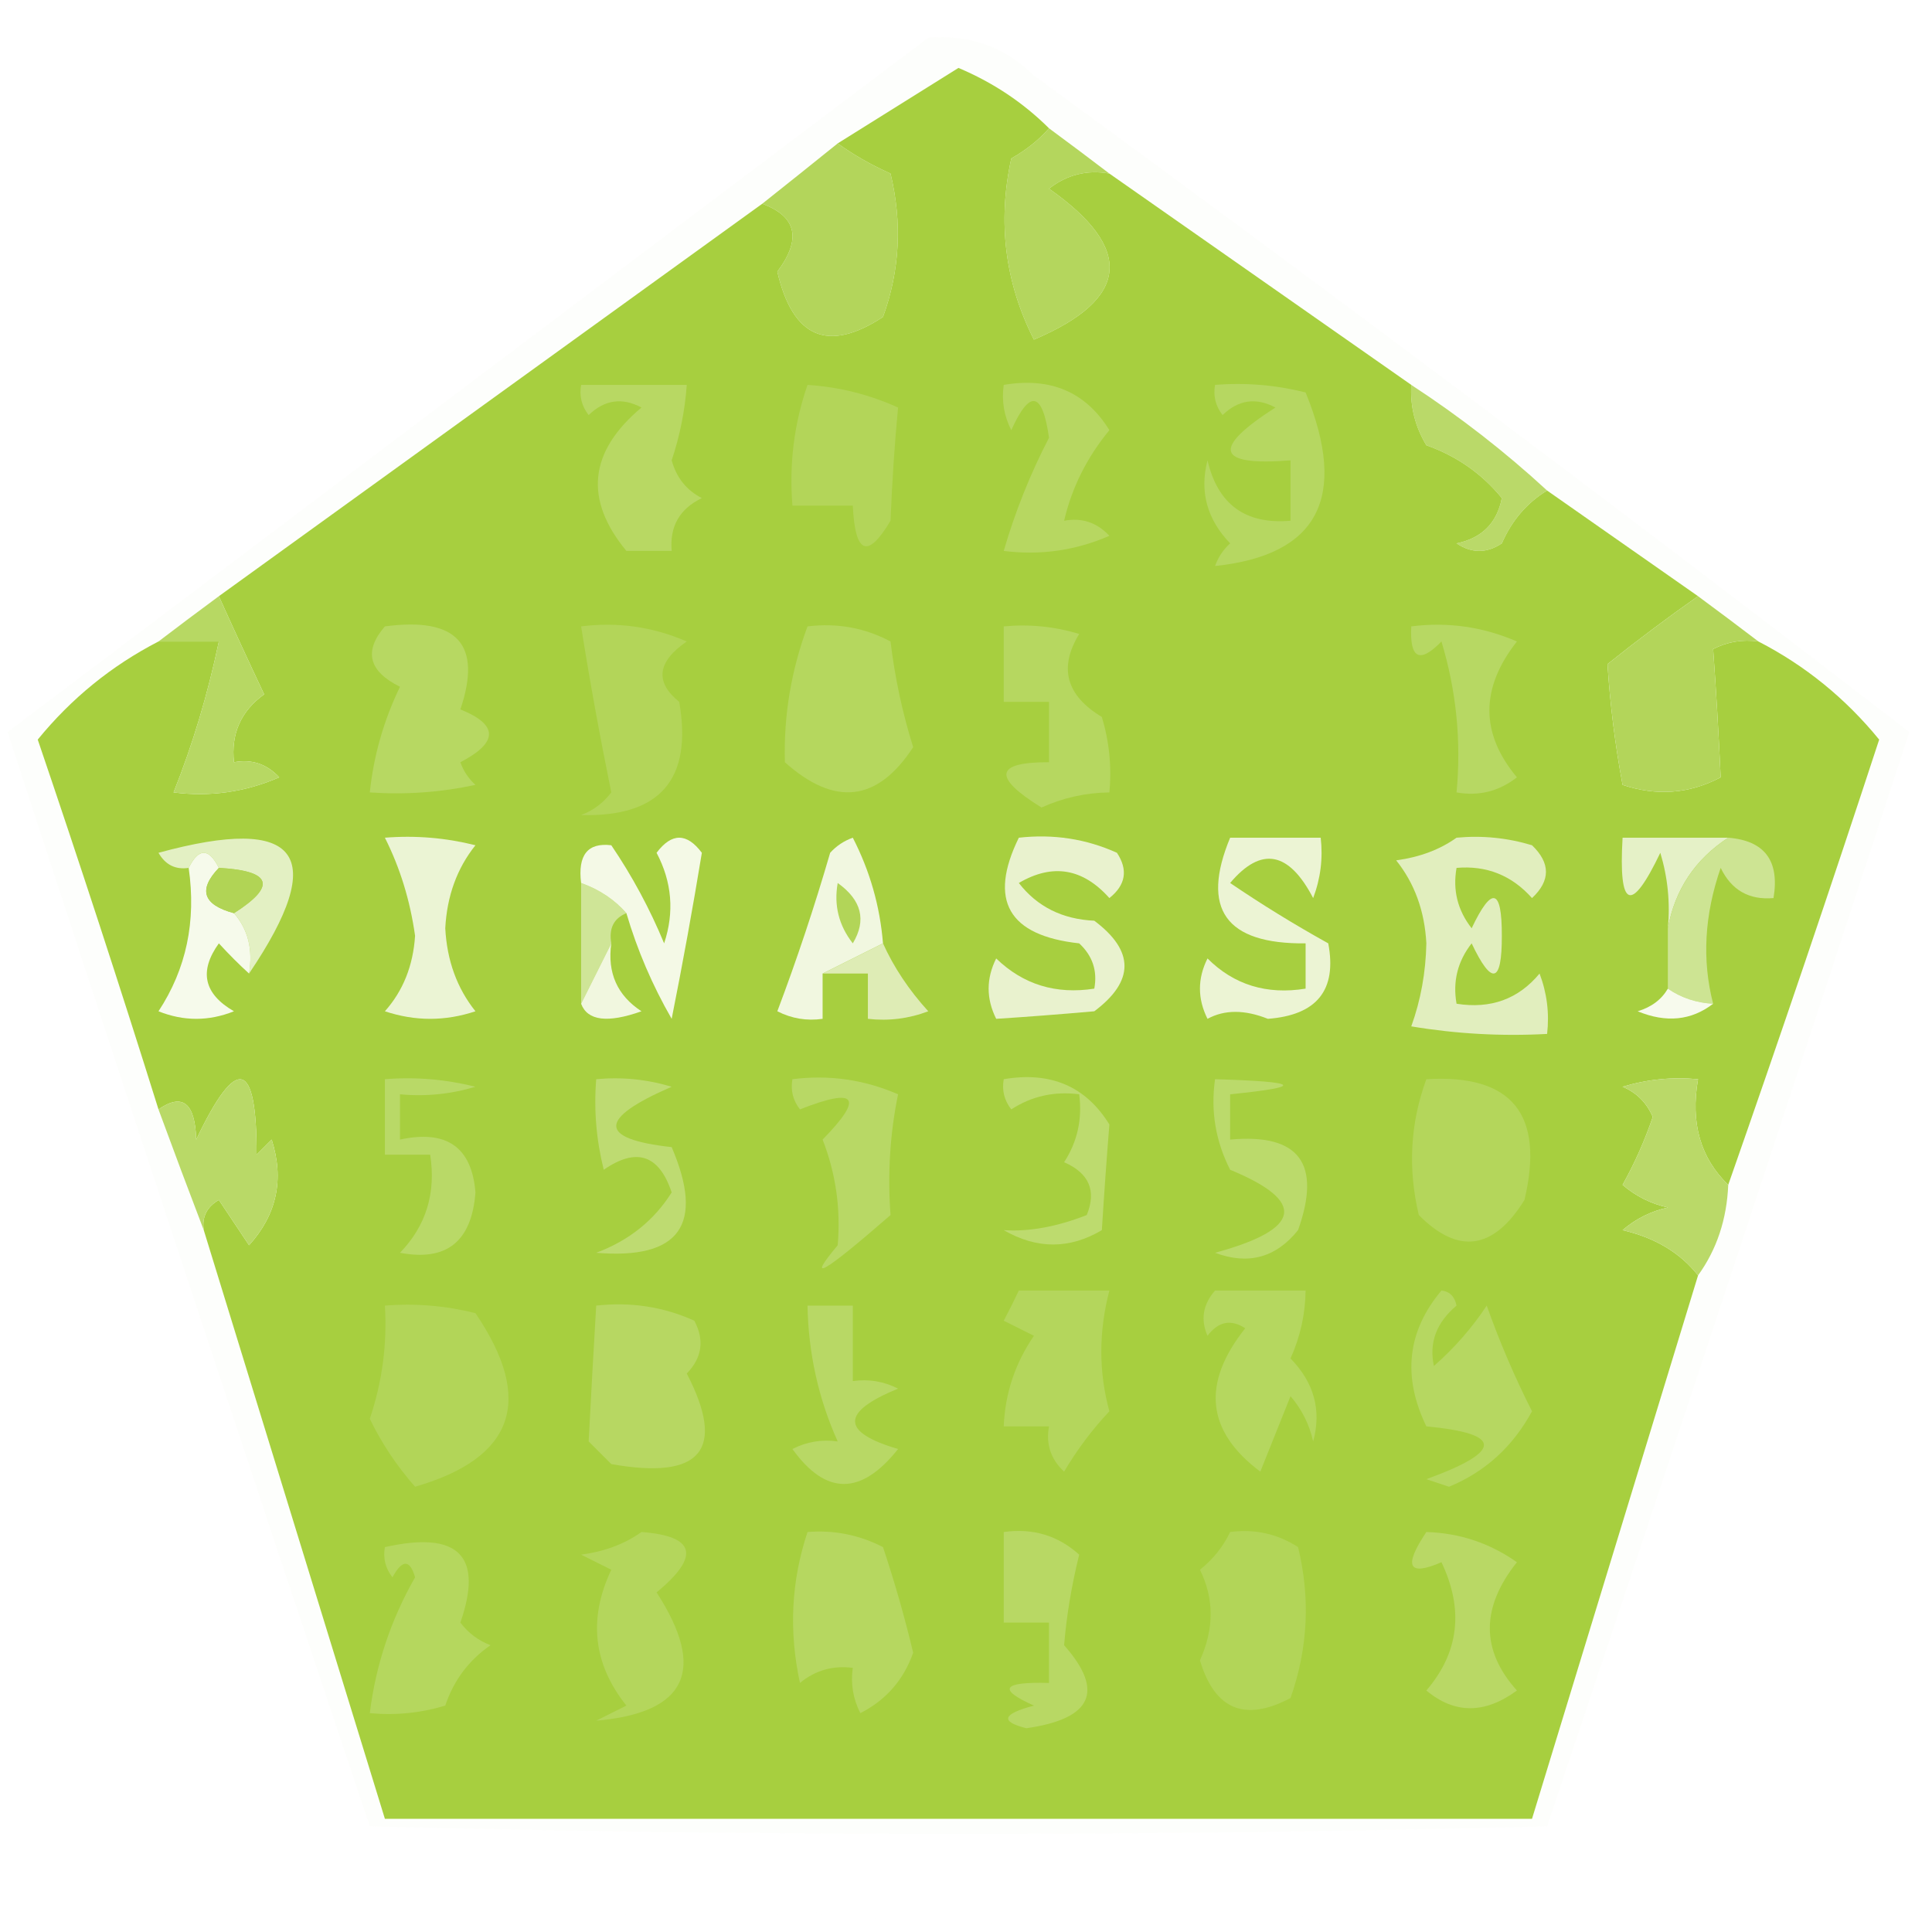
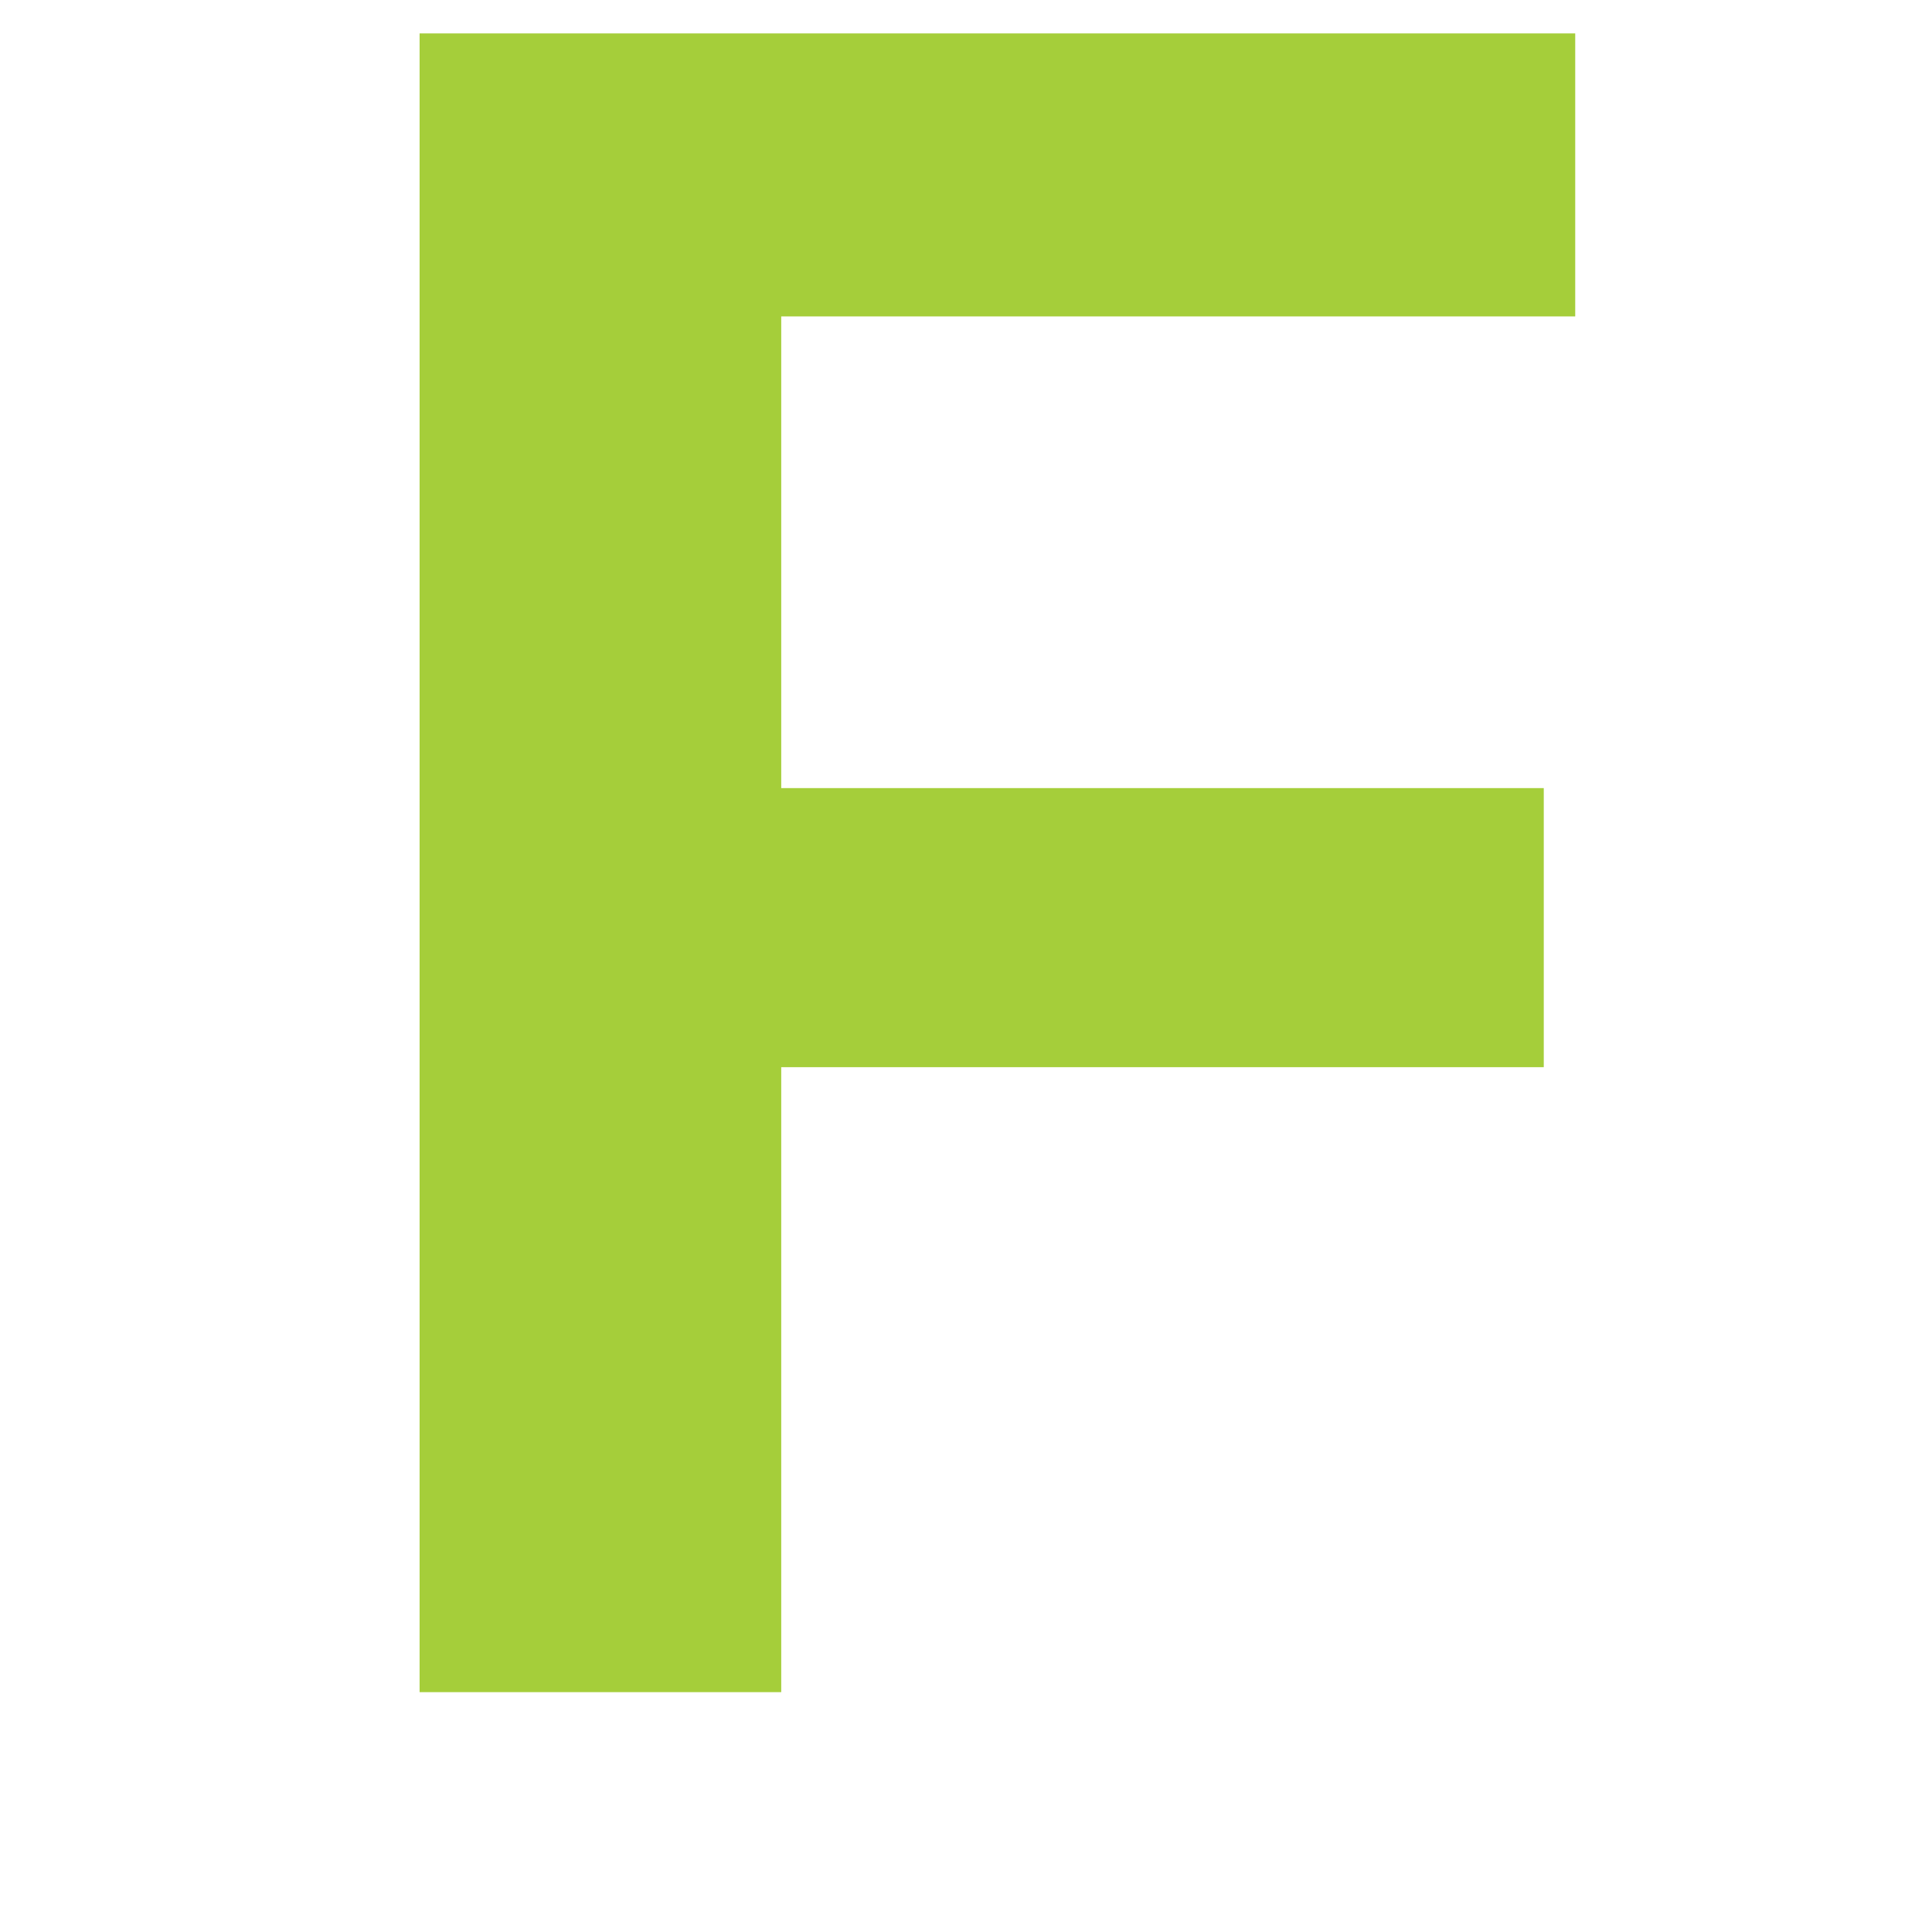
- <svg xmlns="http://www.w3.org/2000/svg" version="1.1" width="128px" height="128px" style="shape-rendering:geometricPrecision; text-rendering:geometricPrecision; image-rendering:optimizeQuality; fill-rule:evenodd; clip-rule:evenodd">
-   <g>
-     <path style="opacity:0.252" fill="#f9fbf2" d="M 61.5,2.5 C 64.226,2.264 66.559,3.097 68.5,5C 88.051,19.268 107.384,33.768 126.5,48.5C 118.59,72.731 110.59,96.897 102.5,121C 76.5,121.667 50.5,121.667 24.5,121C 16.522,97.23 8.522,73.063 0.5,48.5C 20.852,33.142 41.185,17.809 61.5,2.5 Z" />
-   </g>
-   <g>
-     <path style="opacity:1" fill="#bad969" d="M 93.5,25.5 C 96.72,27.603 99.72,29.936 102.5,32.5C 101.163,33.315 100.163,34.481 99.5,36C 98.5,36.667 97.5,36.667 96.5,36C 98.18,35.653 99.18,34.653 99.5,33C 98.183,31.386 96.517,30.219 94.5,29.5C 93.754,28.264 93.421,26.93 93.5,25.5 Z" />
-   </g>
-   <g>
-     <path style="opacity:1" fill="#b3d55b" d="M 55.5,9.5 C 56.531,10.248 57.698,10.915 59,11.5C 59.783,14.76 59.617,17.927 58.5,21C 54.854,23.388 52.52,22.388 51.5,18C 53.119,15.84 52.786,14.34 50.5,13.5C 52.142,12.197 53.809,10.864 55.5,9.5 Z" />
-   </g>
-   <g>
-     <path style="opacity:1" fill="#b4d65d" d="M 69.5,8.5 C 70.872,9.512 72.205,10.512 73.5,11.5C 72.022,11.238 70.689,11.571 69.5,12.5C 75.168,16.482 74.835,19.815 68.5,22.5C 66.579,18.711 66.079,14.711 67,10.5C 67.995,9.934 68.828,9.267 69.5,8.5 Z" />
-   </g>
-   <g>
-     <path style="opacity:1" fill="#a7cf3f" d="M 69.5,8.5 C 68.828,9.267 67.995,9.934 67,10.5C 66.079,14.711 66.579,18.711 68.5,22.5C 74.835,19.815 75.168,16.482 69.5,12.5C 70.689,11.571 72.022,11.238 73.5,11.5C 80.167,16.167 86.833,20.833 93.5,25.5C 93.421,26.93 93.754,28.264 94.5,29.5C 96.517,30.219 98.183,31.386 99.5,33C 99.18,34.653 98.18,35.653 96.5,36C 97.5,36.667 98.5,36.667 99.5,36C 100.163,34.481 101.163,33.315 102.5,32.5C 105.833,34.833 109.167,37.167 112.5,39.5C 110.491,40.908 108.491,42.408 106.5,44C 106.672,46.671 107.005,49.338 107.5,52C 109.769,52.758 111.936,52.591 114,51.5C 113.86,48.517 113.694,45.684 113.5,43C 114.448,42.517 115.448,42.35 116.5,42.5C 119.602,44.099 122.269,46.266 124.5,49C 121.26,58.888 117.926,68.721 114.5,78.5C 112.656,76.721 111.99,74.388 112.5,71.5C 110.801,71.34 109.134,71.507 107.5,72C 108.428,72.388 109.095,73.055 109.5,74C 108.971,75.559 108.304,77.059 107.5,78.5C 108.376,79.251 109.376,79.751 110.5,80C 109.376,80.249 108.376,80.749 107.5,81.5C 109.655,82.001 111.322,83.001 112.5,84.5C 108.833,96.501 105.166,108.501 101.5,120.5C 76.167,120.5 50.833,120.5 25.5,120.5C 21.496,107.489 17.496,94.489 13.5,81.5C 13.369,80.624 13.703,79.957 14.5,79.5C 15.167,80.5 15.833,81.5 16.5,82.5C 18.339,80.473 18.839,78.14 18,75.5C 17.667,75.833 17.333,76.167 17,76.5C 17.017,70.192 15.684,69.859 13,75.5C 12.925,73.065 12.092,72.398 10.5,73.5C 7.94,65.32 5.273,57.153 2.5,49C 4.731,46.266 7.398,44.099 10.5,42.5C 11.833,42.5 13.167,42.5 14.5,42.5C 13.771,45.98 12.771,49.314 11.5,52.5C 13.924,52.808 16.257,52.474 18.5,51.5C 17.675,50.614 16.675,50.281 15.5,50.5C 15.296,48.61 15.963,47.11 17.5,46C 16.453,43.782 15.454,41.616 14.5,39.5C 26.5,30.833 38.5,22.167 50.5,13.5C 52.786,14.34 53.119,15.84 51.5,18C 52.52,22.388 54.854,23.388 58.5,21C 59.617,17.927 59.783,14.76 59,11.5C 57.698,10.915 56.531,10.248 55.5,9.5C 58.173,7.824 60.84,6.157 63.5,4.5C 65.789,5.465 67.789,6.798 69.5,8.5 Z" />
-   </g>
-   <g>
-     <path style="opacity:1" fill="#b7d761" d="M 66.5,25.5 C 69.604,24.971 71.938,25.971 73.5,28.5C 72.014,30.302 71.014,32.302 70.5,34.5C 71.675,34.281 72.675,34.614 73.5,35.5C 71.257,36.474 68.924,36.808 66.5,36.5C 67.252,33.91 68.252,31.41 69.5,29C 69.065,25.937 68.232,25.77 67,28.5C 66.517,27.552 66.35,26.552 66.5,25.5 Z" />
-   </g>
-   <g>
-     <path style="opacity:1" fill="#b8d863" d="M 38.5,25.5 C 40.833,25.5 43.167,25.5 45.5,25.5C 45.38,27.199 45.046,28.865 44.5,30.5C 44.818,31.647 45.484,32.481 46.5,33C 45.027,33.71 44.36,34.876 44.5,36.5C 43.5,36.5 42.5,36.5 41.5,36.5C 38.681,33.085 39.014,29.918 42.5,27C 41.216,26.316 40.05,26.483 39,27.5C 38.536,26.906 38.369,26.239 38.5,25.5 Z" />
-   </g>
-   <g>
-     <path style="opacity:1" fill="#b6d761" d="M 80.5,25.5 C 82.527,25.338 84.527,25.505 86.5,26C 89.339,32.949 87.339,36.782 80.5,37.5C 80.709,36.914 81.043,36.414 81.5,36C 79.964,34.401 79.464,32.567 80,30.5C 80.687,33.426 82.52,34.759 85.5,34.5C 85.5,33.167 85.5,31.833 85.5,30.5C 80.578,30.89 80.244,29.723 84.5,27C 83.216,26.316 82.049,26.483 81,27.5C 80.536,26.906 80.369,26.239 80.5,25.5 Z" />
-   </g>
-   <g>
-     <path style="opacity:1" fill="#b3d559" d="M 53.5,25.5 C 55.581,25.634 57.581,26.134 59.5,27C 59.273,29.369 59.107,31.869 59,34.5C 57.484,37.051 56.651,36.718 56.5,33.5C 55.167,33.5 53.833,33.5 52.5,33.5C 52.279,30.721 52.612,28.055 53.5,25.5 Z" />
-   </g>
-   <g>
-     <path style="opacity:1" fill="#b7d863" d="M 14.5,39.5 C 15.454,41.616 16.453,43.782 17.5,46C 15.963,47.11 15.296,48.61 15.5,50.5C 16.675,50.281 17.675,50.614 18.5,51.5C 16.257,52.474 13.924,52.808 11.5,52.5C 12.771,49.314 13.771,45.98 14.5,42.5C 13.167,42.5 11.833,42.5 10.5,42.5C 11.795,41.512 13.128,40.512 14.5,39.5 Z" />
-   </g>
-   <g>
-     <path style="opacity:1" fill="#b6d760" d="M 66.5,41.5 C 68.199,41.34 69.866,41.507 71.5,42C 70.131,44.239 70.631,46.073 73,47.5C 73.493,49.134 73.66,50.801 73.5,52.5C 71.94,52.519 70.44,52.852 69,53.5C 65.745,51.484 65.911,50.484 69.5,50.5C 69.5,49.167 69.5,47.833 69.5,46.5C 68.5,46.5 67.5,46.5 66.5,46.5C 66.5,44.833 66.5,43.167 66.5,41.5 Z" />
-   </g>
-   <g>
-     <path style="opacity:1" fill="#b7d863" d="M 93.5,41.5 C 95.924,41.192 98.257,41.526 100.5,42.5C 98.068,45.591 98.068,48.591 100.5,51.5C 99.311,52.429 97.978,52.762 96.5,52.5C 96.82,49.102 96.487,45.768 95.5,42.5C 94.056,43.981 93.389,43.648 93.5,41.5 Z" />
-   </g>
-   <g>
-     <path style="opacity:1" fill="#b3d55a" d="M 112.5,39.5 C 113.872,40.512 115.205,41.512 116.5,42.5C 115.448,42.35 114.448,42.517 113.5,43C 113.694,45.684 113.86,48.517 114,51.5C 111.936,52.591 109.769,52.758 107.5,52C 107.005,49.338 106.672,46.671 106.5,44C 108.491,42.408 110.491,40.908 112.5,39.5 Z" />
-   </g>
-   <g>
-     <path style="opacity:1" fill="#b7d862" d="M 25.5,41.5 C 30.294,40.859 31.961,42.693 30.5,47C 33.028,48.017 33.028,49.184 30.5,50.5C 30.709,51.086 31.043,51.586 31.5,52C 29.19,52.497 26.857,52.663 24.5,52.5C 24.756,50.063 25.423,47.729 26.5,45.5C 24.42,44.472 24.086,43.139 25.5,41.5 Z" />
-   </g>
-   <g>
-     <path style="opacity:1" fill="#b3d559" d="M 38.5,41.5 C 40.924,41.192 43.257,41.526 45.5,42.5C 43.539,43.848 43.372,45.181 45,46.5C 45.895,51.638 43.729,54.138 38.5,54C 39.308,53.692 39.975,53.192 40.5,52.5C 39.752,48.843 39.085,45.177 38.5,41.5 Z" />
-   </g>
-   <g>
-     <path style="opacity:1" fill="#b5d75e" d="M 53.5,41.5 C 55.467,41.261 57.3,41.594 59,42.5C 59.287,44.891 59.787,47.224 60.5,49.5C 58.141,53.125 55.307,53.458 52,50.5C 51.914,47.424 52.414,44.424 53.5,41.5 Z" />
-   </g>
-   <g>
-     <path style="opacity:1" fill="#e3f0c3" d="M 16.5,64.5 C 16.768,62.901 16.434,61.568 15.5,60.5C 18.338,58.694 18.005,57.694 14.5,57.5C 13.833,56.167 13.167,56.167 12.5,57.5C 11.624,57.631 10.957,57.297 10.5,56.5C 19.842,53.945 21.842,56.612 16.5,64.5 Z" />
-   </g>
-   <g>
-     <path style="opacity:1" fill="#e5f1c7" d="M 114.5,55.5 C 112.31,56.929 110.976,58.929 110.5,61.5C 110.66,59.801 110.494,58.134 110,56.5C 108.059,60.554 107.225,60.22 107.5,55.5C 109.833,55.5 112.167,55.5 114.5,55.5 Z" />
-   </g>
-   <g>
-     <path style="opacity:1" fill="#f6faeb" d="M 14.5,57.5 C 13.115,58.947 13.448,59.947 15.5,60.5C 16.434,61.568 16.768,62.901 16.5,64.5C 15.848,63.909 15.182,63.243 14.5,62.5C 13.17,64.347 13.503,65.847 15.5,67C 13.833,67.667 12.167,67.667 10.5,67C 12.344,64.196 13.011,61.03 12.5,57.5C 13.167,56.167 13.833,56.167 14.5,57.5 Z" />
-   </g>
-   <g>
-     <path style="opacity:1" fill="#b1d455" d="M 14.5,57.5 C 18.005,57.694 18.338,58.694 15.5,60.5C 13.448,59.947 13.115,58.947 14.5,57.5 Z" />
-   </g>
-   <g>
-     <path style="opacity:1" fill="#e9f2ce" d="M 67.5,55.5 C 69.793,55.244 71.959,55.577 74,56.5C 74.749,57.635 74.583,58.635 73.5,59.5C 71.736,57.521 69.736,57.188 67.5,58.5C 68.714,60.069 70.381,60.902 72.5,61C 75.167,63 75.167,65 72.5,67C 70.141,67.208 67.974,67.374 66,67.5C 65.333,66.167 65.333,64.833 66,63.5C 67.789,65.229 69.956,65.896 72.5,65.5C 72.719,64.325 72.386,63.325 71.5,62.5C 66.8,61.985 65.467,59.651 67.5,55.5 Z" />
-   </g>
-   <g>
-     <path style="opacity:1" fill="#ebf4d4" d="M 25.5,55.5 C 27.527,55.338 29.527,55.505 31.5,56C 30.28,57.525 29.613,59.359 29.5,61.5C 29.613,63.641 30.28,65.475 31.5,67C 29.5,67.667 27.5,67.667 25.5,67C 26.704,65.647 27.371,63.981 27.5,62C 27.171,59.659 26.504,57.492 25.5,55.5 Z" />
-   </g>
-   <g>
-     <path style="opacity:1" fill="#cfe597" d="M 38.5,58.5 C 39.709,58.932 40.709,59.599 41.5,60.5C 40.662,60.842 40.328,61.508 40.5,62.5C 39.833,63.833 39.167,65.167 38.5,66.5C 38.5,63.833 38.5,61.167 38.5,58.5 Z" />
-   </g>
-   <g>
-     <path style="opacity:1" fill="#f4f9e6" d="M 41.5,60.5 C 40.709,59.599 39.709,58.932 38.5,58.5C 38.272,56.645 38.939,55.812 40.5,56C 41.887,58.045 43.054,60.212 44,62.5C 44.687,60.432 44.52,58.432 43.5,56.5C 44.5,55.167 45.5,55.167 46.5,56.5C 45.899,60.159 45.233,63.826 44.5,67.5C 43.217,65.27 42.217,62.937 41.5,60.5 Z" />
-   </g>
-   <g>
-     <path style="opacity:1" fill="#f1f7e0" d="M 58.5,62.5 C 57.167,63.167 55.833,63.833 54.5,64.5C 54.5,65.5 54.5,66.5 54.5,67.5C 53.448,67.65 52.448,67.483 51.5,67C 52.796,63.567 53.963,60.067 55,56.5C 55.414,56.043 55.914,55.709 56.5,55.5C 57.635,57.707 58.301,60.04 58.5,62.5 Z" />
-   </g>
-   <g>
-     <path style="opacity:1" fill="#b2d558" d="M 55.5,58.5 C 57.088,59.635 57.421,60.969 56.5,62.5C 55.571,61.311 55.238,59.978 55.5,58.5 Z" />
-   </g>
-   <g>
-     <path style="opacity:1" fill="#deecb5" d="M 58.5,62.5 C 59.219,64.091 60.219,65.591 61.5,67C 60.207,67.49 58.873,67.657 57.5,67.5C 57.5,66.5 57.5,65.5 57.5,64.5C 56.5,64.5 55.5,64.5 54.5,64.5C 55.833,63.833 57.167,63.167 58.5,62.5 Z" />
-   </g>
-   <g>
-     <path style="opacity:1" fill="#e1eebe" d="M 96.5,55.5 C 98.199,55.34 99.866,55.507 101.5,56C 102.731,57.183 102.731,58.349 101.5,59.5C 100.158,57.995 98.492,57.328 96.5,57.5C 96.238,58.978 96.571,60.311 97.5,61.5C 98.842,58.679 99.508,58.846 99.5,62C 99.508,65.154 98.842,65.321 97.5,62.5C 96.571,63.689 96.238,65.022 96.5,66.5C 98.766,66.859 100.599,66.192 102,64.5C 102.49,65.793 102.657,67.127 102.5,68.5C 99.482,68.665 96.482,68.498 93.5,68C 94.127,66.262 94.46,64.429 94.5,62.5C 94.387,60.359 93.72,58.525 92.5,57C 94.058,56.79 95.391,56.29 96.5,55.5 Z" />
-   </g>
-   <g>
-     <path style="opacity:1" fill="#cde493" d="M 114.5,55.5 C 116.912,55.694 117.912,57.027 117.5,59.5C 115.876,59.64 114.71,58.973 114,57.5C 112.92,60.614 112.754,63.614 113.5,66.5C 112.391,66.443 111.391,66.11 110.5,65.5C 110.5,64.167 110.5,62.833 110.5,61.5C 110.976,58.929 112.31,56.929 114.5,55.5 Z" />
-   </g>
-   <g>
-     <path style="opacity:1" fill="#ecf4d4" d="M 81.5,55.5 C 83.5,55.5 85.5,55.5 87.5,55.5C 87.657,56.873 87.49,58.207 87,59.5C 85.386,56.398 83.553,56.064 81.5,58.5C 83.566,59.906 85.732,61.24 88,62.5C 88.588,65.588 87.254,67.255 84,67.5C 82.463,66.886 81.13,66.886 80,67.5C 79.333,66.167 79.333,64.833 80,63.5C 81.754,65.25 83.921,65.917 86.5,65.5C 86.5,64.5 86.5,63.5 86.5,62.5C 81.204,62.557 79.538,60.223 81.5,55.5 Z" />
-   </g>
-   <g>
-     <path style="opacity:1" fill="#f1f7df" d="M 40.5,62.5 C 40.227,64.451 40.893,65.951 42.5,67C 40.257,67.797 38.923,67.63 38.5,66.5C 39.167,65.167 39.833,63.833 40.5,62.5 Z" />
-   </g>
-   <g>
-     <path style="opacity:1" fill="#f7faed" d="M 110.5,65.5 C 111.391,66.11 112.391,66.443 113.5,66.5C 112.054,67.613 110.387,67.78 108.5,67C 109.416,66.722 110.082,66.222 110.5,65.5 Z" />
-   </g>
-   <g>
-     <path style="opacity:1" fill="#bddb6e" d="M 66.5,71.5 C 69.604,70.971 71.938,71.971 73.5,74.5C 73.324,76.672 73.157,79.005 73,81.5C 70.862,82.769 68.695,82.769 66.5,81.5C 68.172,81.613 70.006,81.279 72,80.5C 72.658,78.892 72.158,77.725 70.5,77C 71.38,75.644 71.713,74.144 71.5,72.5C 69.856,72.287 68.356,72.62 67,73.5C 66.536,72.906 66.369,72.239 66.5,71.5 Z" />
-   </g>
-   <g>
-     <path style="opacity:1" fill="#b4d65b" d="M 94.5,71.5 C 100.178,71.157 102.344,73.824 101,79.5C 98.951,82.806 96.618,83.14 94,80.5C 93.264,77.408 93.431,74.408 94.5,71.5 Z" />
-   </g>
-   <g>
-     <path style="opacity:1" fill="#bad968" d="M 114.5,78.5 C 114.405,80.786 113.738,82.786 112.5,84.5C 111.322,83.001 109.655,82.001 107.5,81.5C 108.376,80.749 109.376,80.249 110.5,80C 109.376,79.751 108.376,79.251 107.5,78.5C 108.304,77.059 108.971,75.559 109.5,74C 109.095,73.055 108.428,72.388 107.5,72C 109.134,71.507 110.801,71.34 112.5,71.5C 111.99,74.388 112.656,76.721 114.5,78.5 Z" />
-   </g>
-   <g>
-     <path style="opacity:1" fill="#bbda6b" d="M 80.5,71.5 C 86.167,71.664 86.5,71.997 81.5,72.5C 81.5,73.5 81.5,74.5 81.5,75.5C 86.069,75.083 87.569,77.083 86,81.5C 84.534,83.325 82.701,83.825 80.5,83C 86.25,81.433 86.583,79.6 81.5,77.5C 80.534,75.604 80.201,73.604 80.5,71.5 Z" />
-   </g>
-   <g>
-     <path style="opacity:1" fill="#b9d967" d="M 13.5,81.5 C 12.511,78.919 11.511,76.252 10.5,73.5C 12.092,72.398 12.925,73.065 13,75.5C 15.684,69.859 17.017,70.192 17,76.5C 17.333,76.167 17.667,75.833 18,75.5C 18.839,78.14 18.339,80.473 16.5,82.5C 15.833,81.5 15.167,80.5 14.5,79.5C 13.703,79.957 13.369,80.624 13.5,81.5 Z" />
-   </g>
-   <g>
-     <path style="opacity:1" fill="#bedb71" d="M 39.5,71.5 C 41.199,71.34 42.866,71.507 44.5,72C 39.603,74.124 39.603,75.457 44.5,76C 46.699,81.131 45.033,83.464 39.5,83C 41.67,82.189 43.337,80.855 44.5,79C 43.667,76.5 42.167,76 40,77.5C 39.505,75.527 39.338,73.527 39.5,71.5 Z" />
-   </g>
-   <g>
-     <path style="opacity:1" fill="#b8d865" d="M 52.5,71.5 C 54.924,71.192 57.257,71.526 59.5,72.5C 58.965,75.105 58.798,77.772 59,80.5C 54.522,84.398 53.355,85.065 55.5,82.5C 55.708,80.08 55.374,77.747 54.5,75.5C 57.257,72.684 56.757,72.018 53,73.5C 52.536,72.906 52.369,72.239 52.5,71.5 Z" />
-   </g>
-   <g>
-     <path style="opacity:1" fill="#b9d967" d="M 25.5,71.5 C 27.527,71.338 29.527,71.504 31.5,72C 29.866,72.493 28.199,72.66 26.5,72.5C 26.5,73.5 26.5,74.5 26.5,75.5C 29.59,74.83 31.257,75.997 31.5,79C 31.255,82.254 29.588,83.588 26.5,83C 28.229,81.211 28.896,79.044 28.5,76.5C 27.5,76.5 26.5,76.5 25.5,76.5C 25.5,74.833 25.5,73.167 25.5,71.5 Z" />
-   </g>
-   <g>
-     <path style="opacity:1" fill="#b5d75f" d="M 80.5,85.5 C 82.5,85.5 84.5,85.5 86.5,85.5C 86.481,87.06 86.148,88.56 85.5,90C 87.064,91.605 87.564,93.438 87,95.5C 86.751,94.376 86.251,93.376 85.5,92.5C 84.833,94.167 84.167,95.833 83.5,97.5C 79.924,94.827 79.591,91.661 82.5,88C 81.551,87.383 80.718,87.549 80,88.5C 79.53,87.423 79.697,86.423 80.5,85.5 Z" />
-   </g>
-   <g>
-     <path style="opacity:1" fill="#b7d762" d="M 39.5,86.5 C 41.792,86.244 43.959,86.577 46,87.5C 46.684,88.784 46.517,89.951 45.5,91C 48.124,96.063 46.458,98.063 40.5,97C 40,96.5 39.5,96 39,95.5C 39.152,92.553 39.319,89.553 39.5,86.5 Z" />
-   </g>
-   <g>
-     <path style="opacity:1" fill="#b4d65c" d="M 67.5,85.5 C 69.5,85.5 71.5,85.5 73.5,85.5C 72.787,88.237 72.787,90.904 73.5,93.5C 72.354,94.719 71.354,96.052 70.5,97.5C 69.614,96.675 69.281,95.675 69.5,94.5C 68.5,94.5 67.5,94.5 66.5,94.5C 66.586,92.323 67.253,90.323 68.5,88.5C 67.833,88.167 67.167,87.833 66.5,87.5C 66.863,86.817 67.196,86.15 67.5,85.5 Z" />
-   </g>
-   <g>
-     <path style="opacity:1" fill="#b6d761" d="M 95.5,85.5 C 96.043,85.56 96.376,85.893 96.5,86.5C 95.167,87.62 94.667,88.953 95,90.5C 96.353,89.315 97.52,87.981 98.5,86.5C 99.349,88.894 100.349,91.227 101.5,93.5C 100.224,95.85 98.391,97.516 96,98.5C 95.5,98.333 95,98.167 94.5,98C 99.586,96.148 99.586,94.981 94.5,94.5C 92.9,91.2 93.233,88.2 95.5,85.5 Z" />
-   </g>
-   <g>
-     <path style="opacity:1" fill="#b2d558" d="M 25.5,86.5 C 27.527,86.338 29.527,86.504 31.5,87C 35.413,92.763 34.08,96.596 27.5,98.5C 26.289,97.126 25.289,95.626 24.5,94C 25.322,91.566 25.656,89.066 25.5,86.5 Z" />
-   </g>
-   <g>
-     <path style="opacity:1" fill="#b8d865" d="M 53.5,86.5 C 54.5,86.5 55.5,86.5 56.5,86.5C 56.5,88.167 56.5,89.833 56.5,91.5C 57.552,91.35 58.552,91.517 59.5,92C 55.701,93.553 55.701,94.886 59.5,96C 57.051,99.089 54.718,99.089 52.5,96C 53.448,95.517 54.448,95.35 55.5,95.5C 54.224,92.664 53.558,89.664 53.5,86.5 Z" />
-   </g>
-   <g>
-     <path style="opacity:1" fill="#b8d864" d="M 66.5,101.5 C 68.429,101.231 70.095,101.731 71.5,103C 70.994,105.044 70.661,107.044 70.5,109C 73.193,112.044 72.36,113.877 68,114.5C 66.238,114.056 66.405,113.556 68.5,113C 66.068,111.913 66.402,111.413 69.5,111.5C 69.5,110.167 69.5,108.833 69.5,107.5C 68.5,107.5 67.5,107.5 66.5,107.5C 66.5,105.5 66.5,103.5 66.5,101.5 Z" />
-   </g>
-   <g>
-     <path style="opacity:1" fill="#b2d558" d="M 81.5,101.5 C 83.144,101.286 84.644,101.62 86,102.5C 86.824,105.882 86.657,109.216 85.5,112.5C 82.471,114.102 80.471,113.269 79.5,110C 80.445,107.911 80.445,105.911 79.5,104C 80.38,103.292 81.047,102.458 81.5,101.5 Z" />
-   </g>
-   <g>
-     <path style="opacity:1" fill="#b5d75e" d="M 25.5,102.5 C 30.376,101.404 32.043,103.071 30.5,107.5C 31.025,108.192 31.692,108.692 32.5,109C 31.061,109.991 30.061,111.324 29.5,113C 27.866,113.494 26.199,113.66 24.5,113.5C 24.895,110.314 25.895,107.314 27.5,104.5C 27.154,103.304 26.654,103.304 26,104.5C 25.536,103.906 25.369,103.239 25.5,102.5 Z" />
-   </g>
-   <g>
-     <path style="opacity:1" fill="#b6d760" d="M 53.5,101.5 C 55.262,101.357 56.929,101.691 58.5,102.5C 59.273,104.813 59.94,107.146 60.5,109.5C 59.863,111.303 58.697,112.636 57,113.5C 56.517,112.552 56.35,111.552 56.5,110.5C 55.178,110.33 54.011,110.663 53,111.5C 52.253,108.076 52.42,104.743 53.5,101.5 Z" />
-   </g>
-   <g>
-     <path style="opacity:1" fill="#b4d65c" d="M 42.5,101.5 C 46.079,101.766 46.413,103.099 43.5,105.5C 46.833,110.646 45.499,113.48 39.5,114C 40.167,113.667 40.833,113.333 41.5,113C 39.297,110.24 38.964,107.24 40.5,104C 39.833,103.667 39.167,103.333 38.5,103C 40.058,102.79 41.392,102.29 42.5,101.5 Z" />
-   </g>
-   <g>
-     <path style="opacity:1" fill="#b9d865" d="M 94.5,101.5 C 96.696,101.565 98.696,102.232 100.5,103.5C 98.106,106.505 98.106,109.339 100.5,112C 98.37,113.564 96.37,113.564 94.5,112C 96.662,109.478 96.996,106.645 95.5,103.5C 93.3,104.456 92.967,103.79 94.5,101.5 Z" />
-   </g>
-   <g>
-     <path style="opacity:0.021" fill="#fefffe" d="M 9.5,127.5 C 11.833,126.167 14.167,126.167 16.5,127.5C 14.167,127.5 11.833,127.5 9.5,127.5 Z" />
-   </g>
-   <g>
-     <path style="opacity:0.019" fill="#fefffe" d="M 24.5,127.5 C 27.167,126.167 29.833,126.167 32.5,127.5C 29.833,127.5 27.167,127.5 24.5,127.5 Z" />
-   </g>
-   <g>
-     <path style="opacity:0.021" fill="#fefffe" d="M 37.5,127.5 C 39.167,126.167 40.833,126.167 42.5,127.5C 40.833,127.5 39.167,127.5 37.5,127.5 Z" />
-   </g>
-   <g>
-     <path style="opacity:0.018" fill="#fefffe" d="M 43.5,127.5 C 44.5,126.167 45.5,126.167 46.5,127.5C 45.5,127.5 44.5,127.5 43.5,127.5 Z" />
-   </g>
-   <g>
-     <path style="opacity:0.02" fill="#fefffe" d="M 50.5,127.5 C 52.167,126.167 53.833,126.167 55.5,127.5C 53.833,127.5 52.167,127.5 50.5,127.5 Z" />
-   </g>
-   <g>
-     <path style="opacity:0.025" fill="#fefffe" d="M 57.5,127.5 C 58.833,126.167 60.167,126.167 61.5,127.5C 60.167,127.5 58.833,127.5 57.5,127.5 Z" />
-   </g>
-   <g>
-     <path style="opacity:0.021" fill="#fefffe" d="M 65.5,127.5 C 68.167,126.167 70.833,126.167 73.5,127.5C 70.833,127.5 68.167,127.5 65.5,127.5 Z" />
-   </g>
-   <g>
-     <path style="opacity:0.021" fill="#fefffe" d="M 79.5,127.5 C 82.167,126.167 84.833,126.167 87.5,127.5C 84.833,127.5 82.167,127.5 79.5,127.5 Z" />
-   </g>
-   <g>
-     <path style="opacity:0.024" fill="#fefffe" d="M 94.5,127.5 C 95.167,126.167 95.833,126.167 96.5,127.5C 95.833,127.5 95.167,127.5 94.5,127.5 Z" />
-   </g>
-   <g>
-     <path style="opacity:0.016" fill="#fefffe" d="M 97.5,127.5 C 99.167,126.167 100.833,126.167 102.5,127.5C 100.833,127.5 99.167,127.5 97.5,127.5 Z" />
-   </g>
-   <g>
-     <path style="opacity:0.02" fill="#fefffe" d="M 108.5,127.5 C 110.833,126.167 113.167,126.167 115.5,127.5C 113.167,127.5 110.833,127.5 108.5,127.5 Z" />
-   </g>
+ <svg xmlns="http://www.w3.org/2000/svg" width="256" height="256" viewBox="0 0 7.68 7.68" fill="none" version="1.1" id="svg1">
+   <defs id="defs1" />
+   <text xml:space="preserve" style="font-size:10px;text-align:start;writing-mode:lr-tb;direction:ltr;text-anchor:start;fill:#a5ce3a;fill-opacity:1;stroke-width:0.03" x="0.855" y="6.729" id="text1">
+     <tspan id="tspan1" style="font-style:normal;font-variant:normal;font-weight:bold;font-stretch:normal;font-size:10px;font-family:'Courier New';-inkscape-font-specification:'Courier New Bold';stroke-width:0.03" x="0.855" y="6.729">F</tspan>
+   </text>
</svg>
